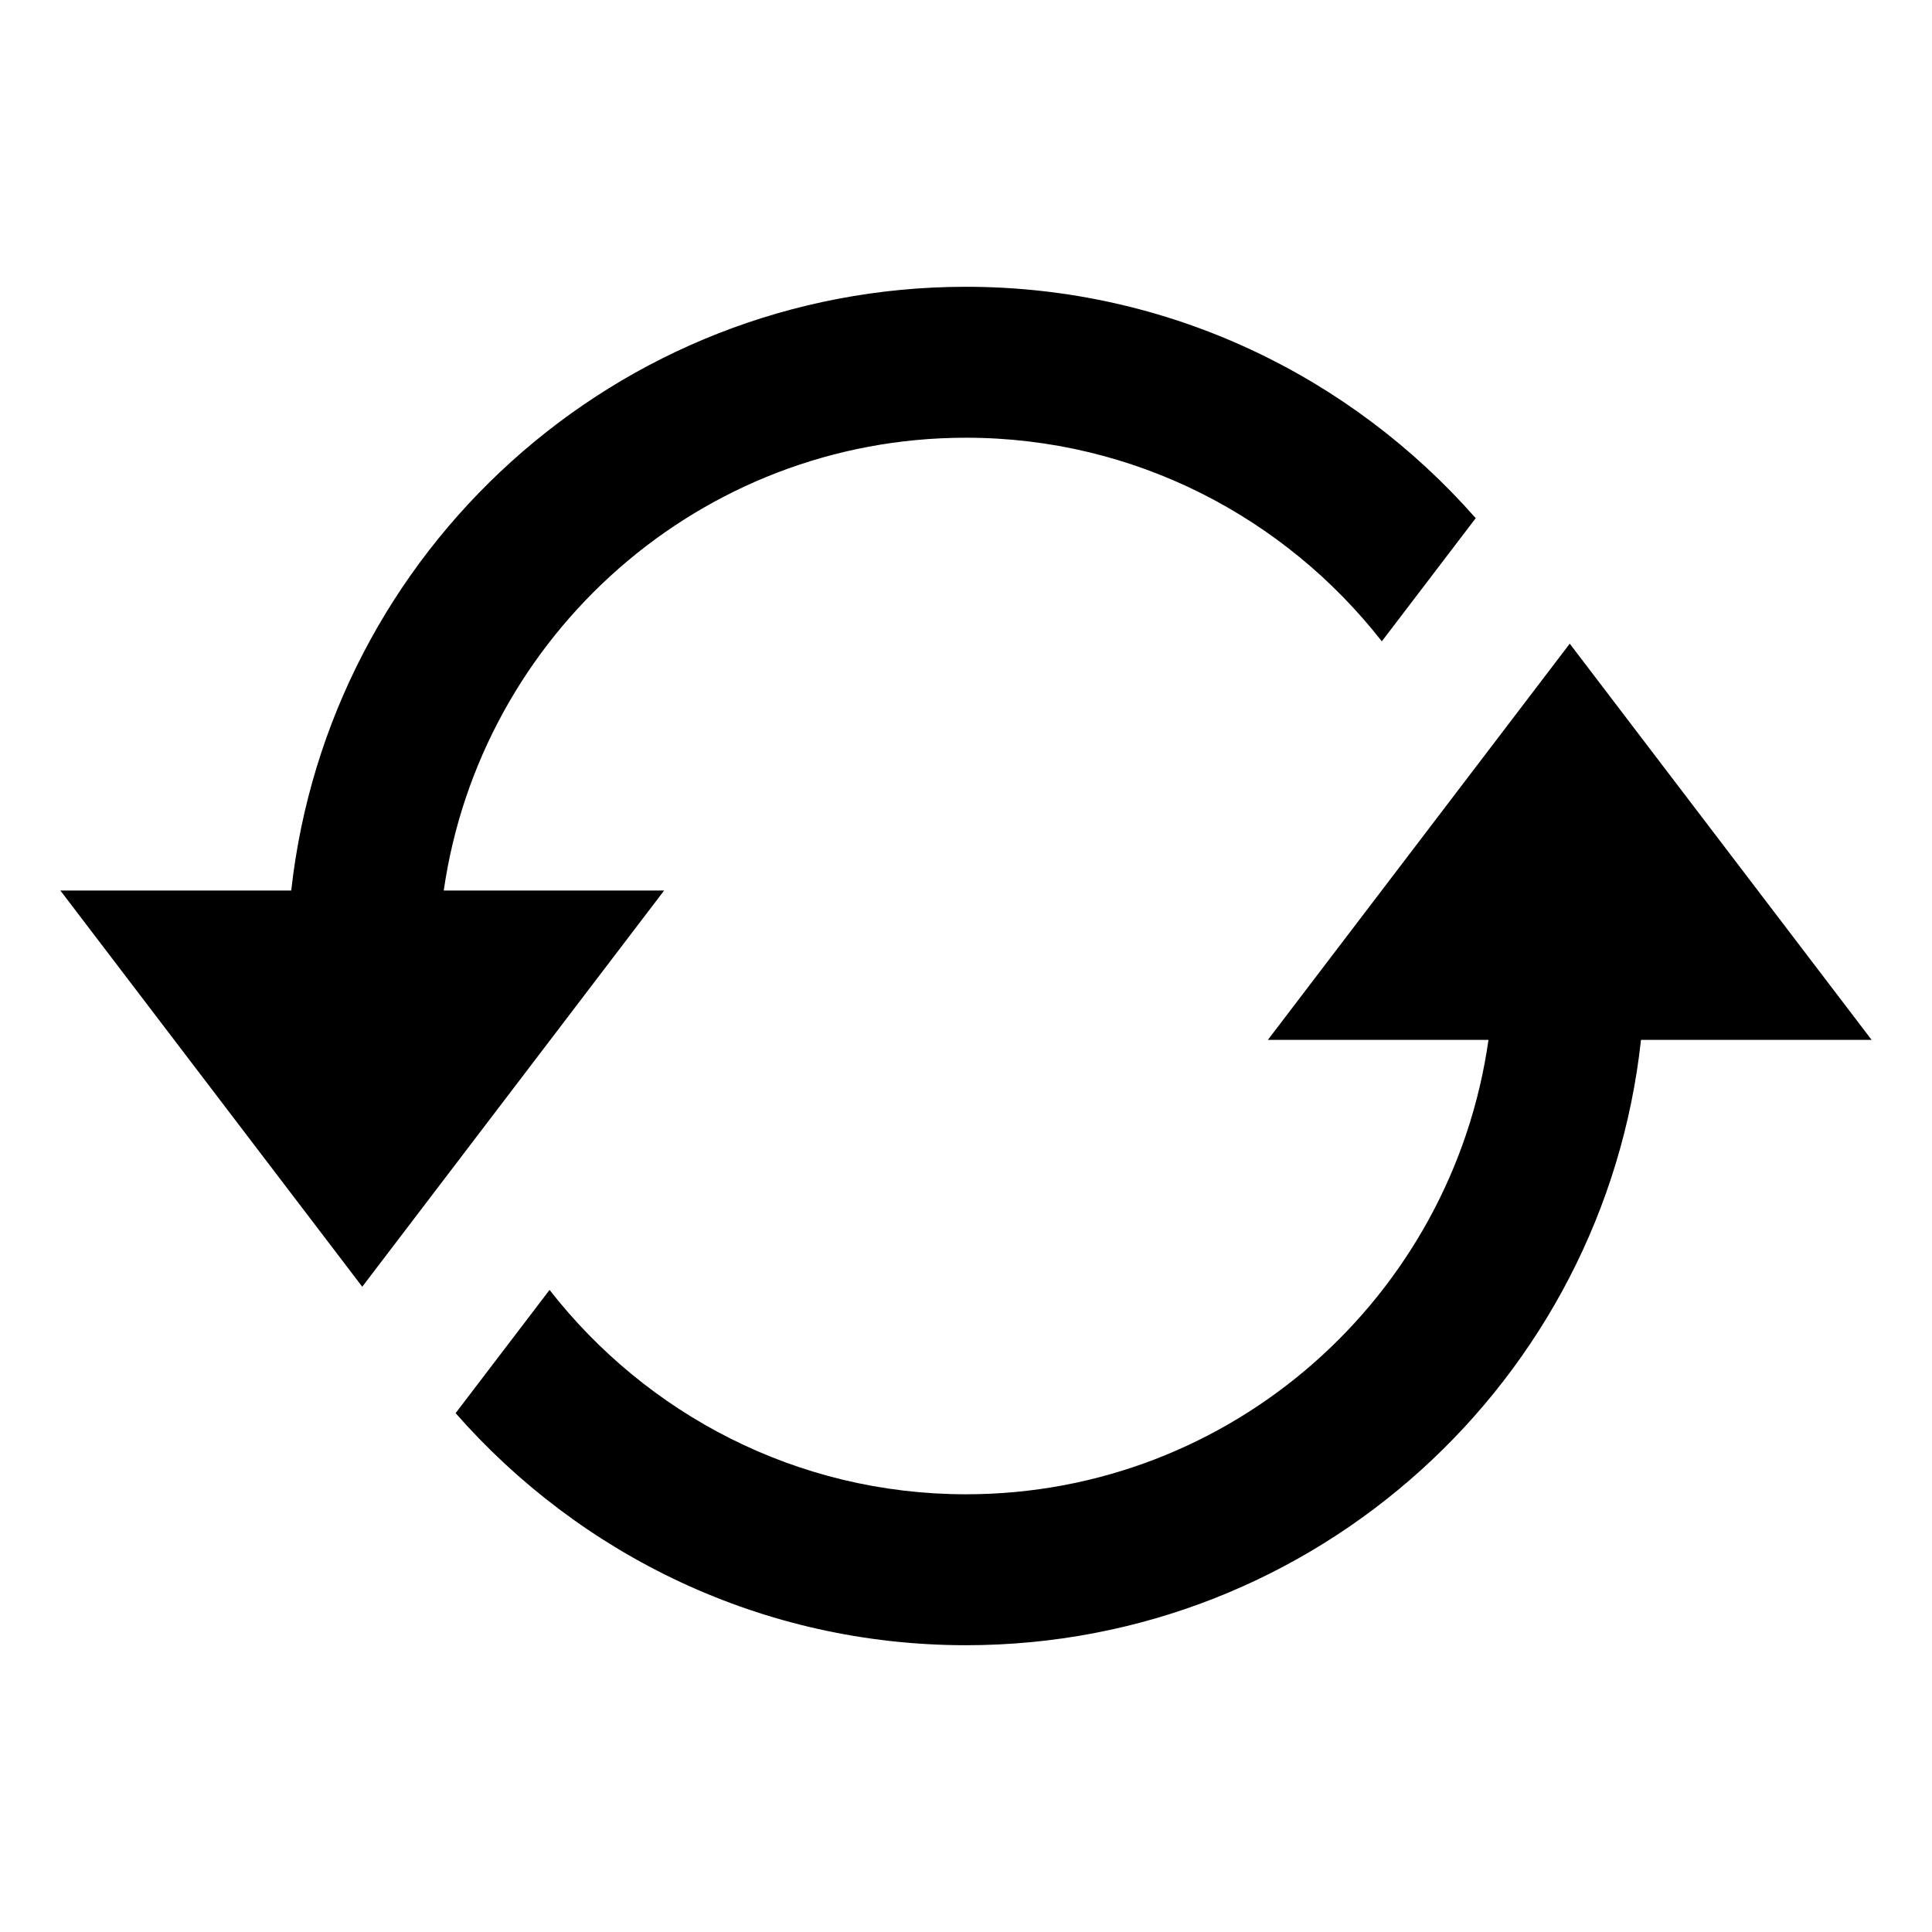
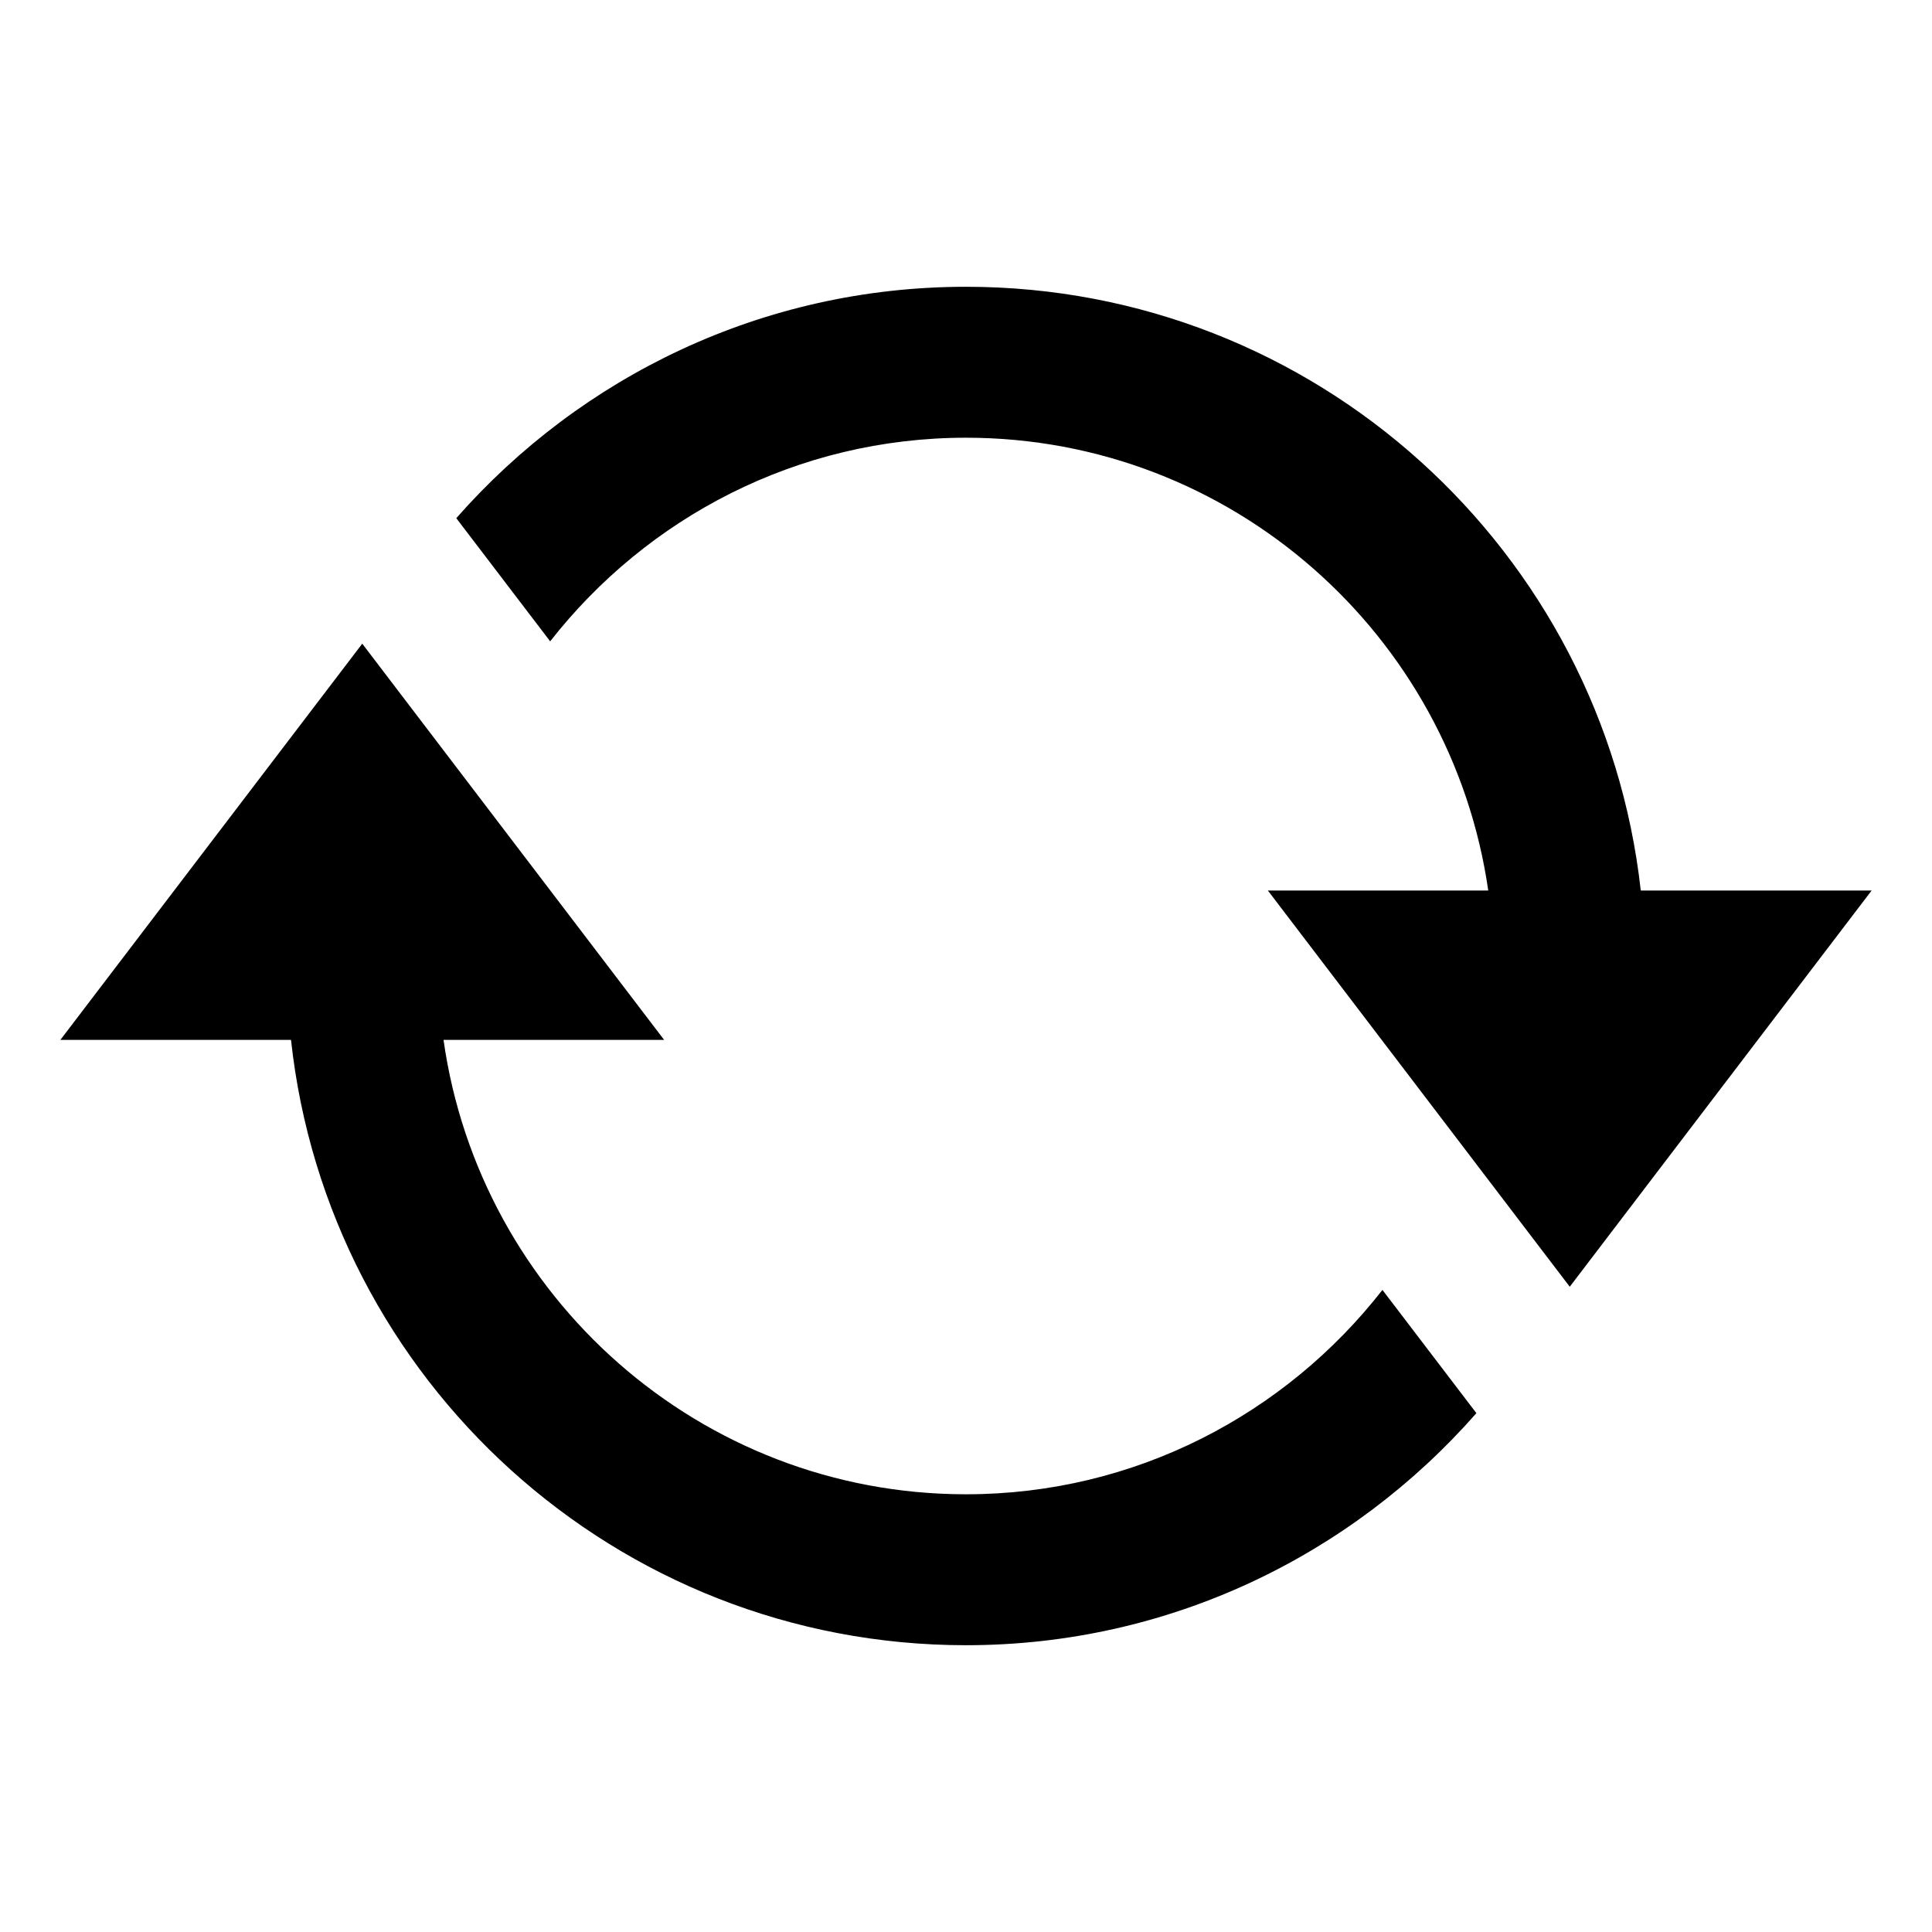
<svg xmlns="http://www.w3.org/2000/svg" width="256px" height="256px" viewBox="0 0 256 256" version="1.1">
  <defs />
  <g id="Page-1" stroke="none" stroke-width="1" fill="none" fill-rule="evenodd">
    <g id="refresh" fill="#000000" fill-rule="nonzero">
-       <path d="M217.44,137.79 C212.55,182.88 174.38,218 128,218 C101.02,218 76.88,206.06 60.37,187.25 L72.82,170.92 C85.65,187.37 105.58,198 128,198 C163.26,198 192.44,171.76 197.23,137.79 L168,137.79 L208,85.29 L248,137.79 L217.44,137.79 Z M58.8,118 C63.67,84.13 92.8,58 128,58 C150.37,58 170.28,68.59 183.1,84.98 L195.54,68.66 C179.04,49.9 154.93,38 128,38 C81.68,38 43.57,73.01 38.59,118 L8,118 L48,170.5 L88,118 L58.8,118 Z" />
+       <path d="M217.44,137.79 C212.55,182.88 174.38,218 128,218 C101.02,218 76.88,206.06 60.37,187.25 L72.82,170.92 C85.65,187.37 105.58,198 128,198 C163.26,198 192.44,171.76 197.23,137.79 L168,137.79 L208,85.29 L248,137.79 L217.44,137.79 Z M58.8,118 C63.67,84.13 92.8,58 128,58 C150.37,58 170.28,68.59 183.1,84.98 L195.54,68.66 C179.04,49.9 154.93,38 128,38 C81.68,38 43.57,73.01 38.59,118 L8,118 L48,170.5 L88,118 L58.8,118 Z" transform="translate(128, 128) scale(-1, 1) translate(-128, -128) " />
    </g>
  </g>
</svg>
